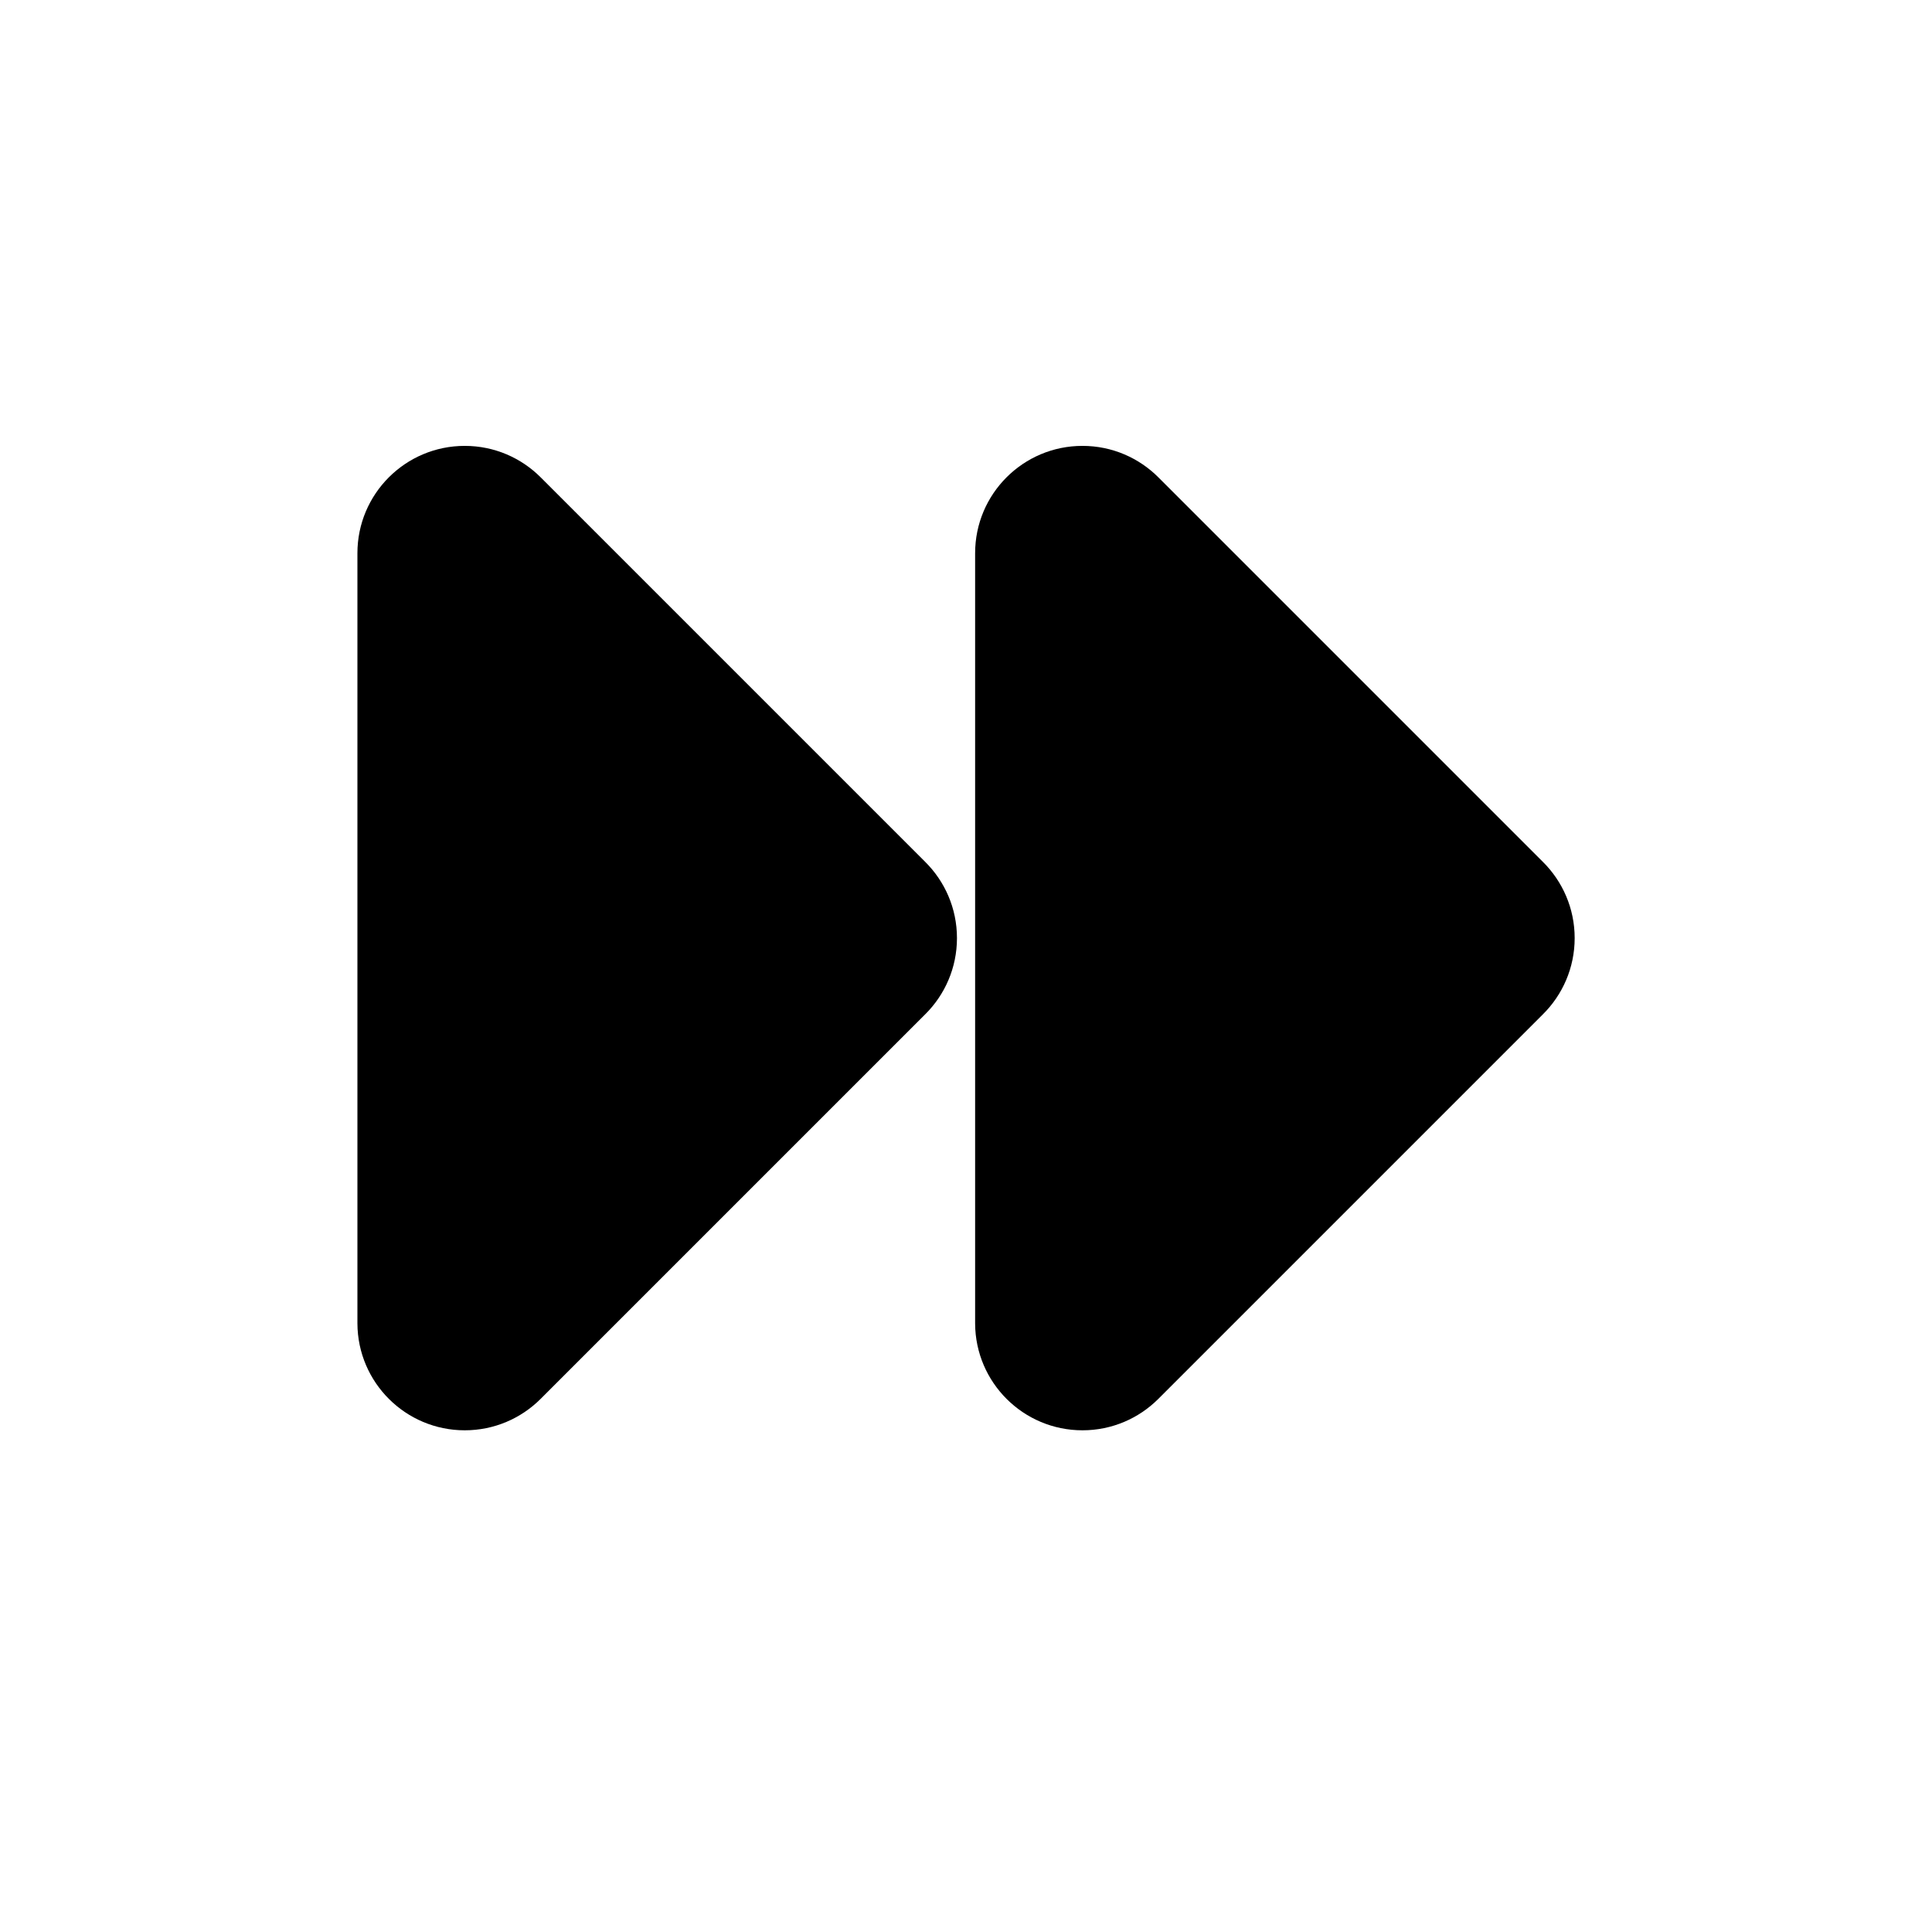
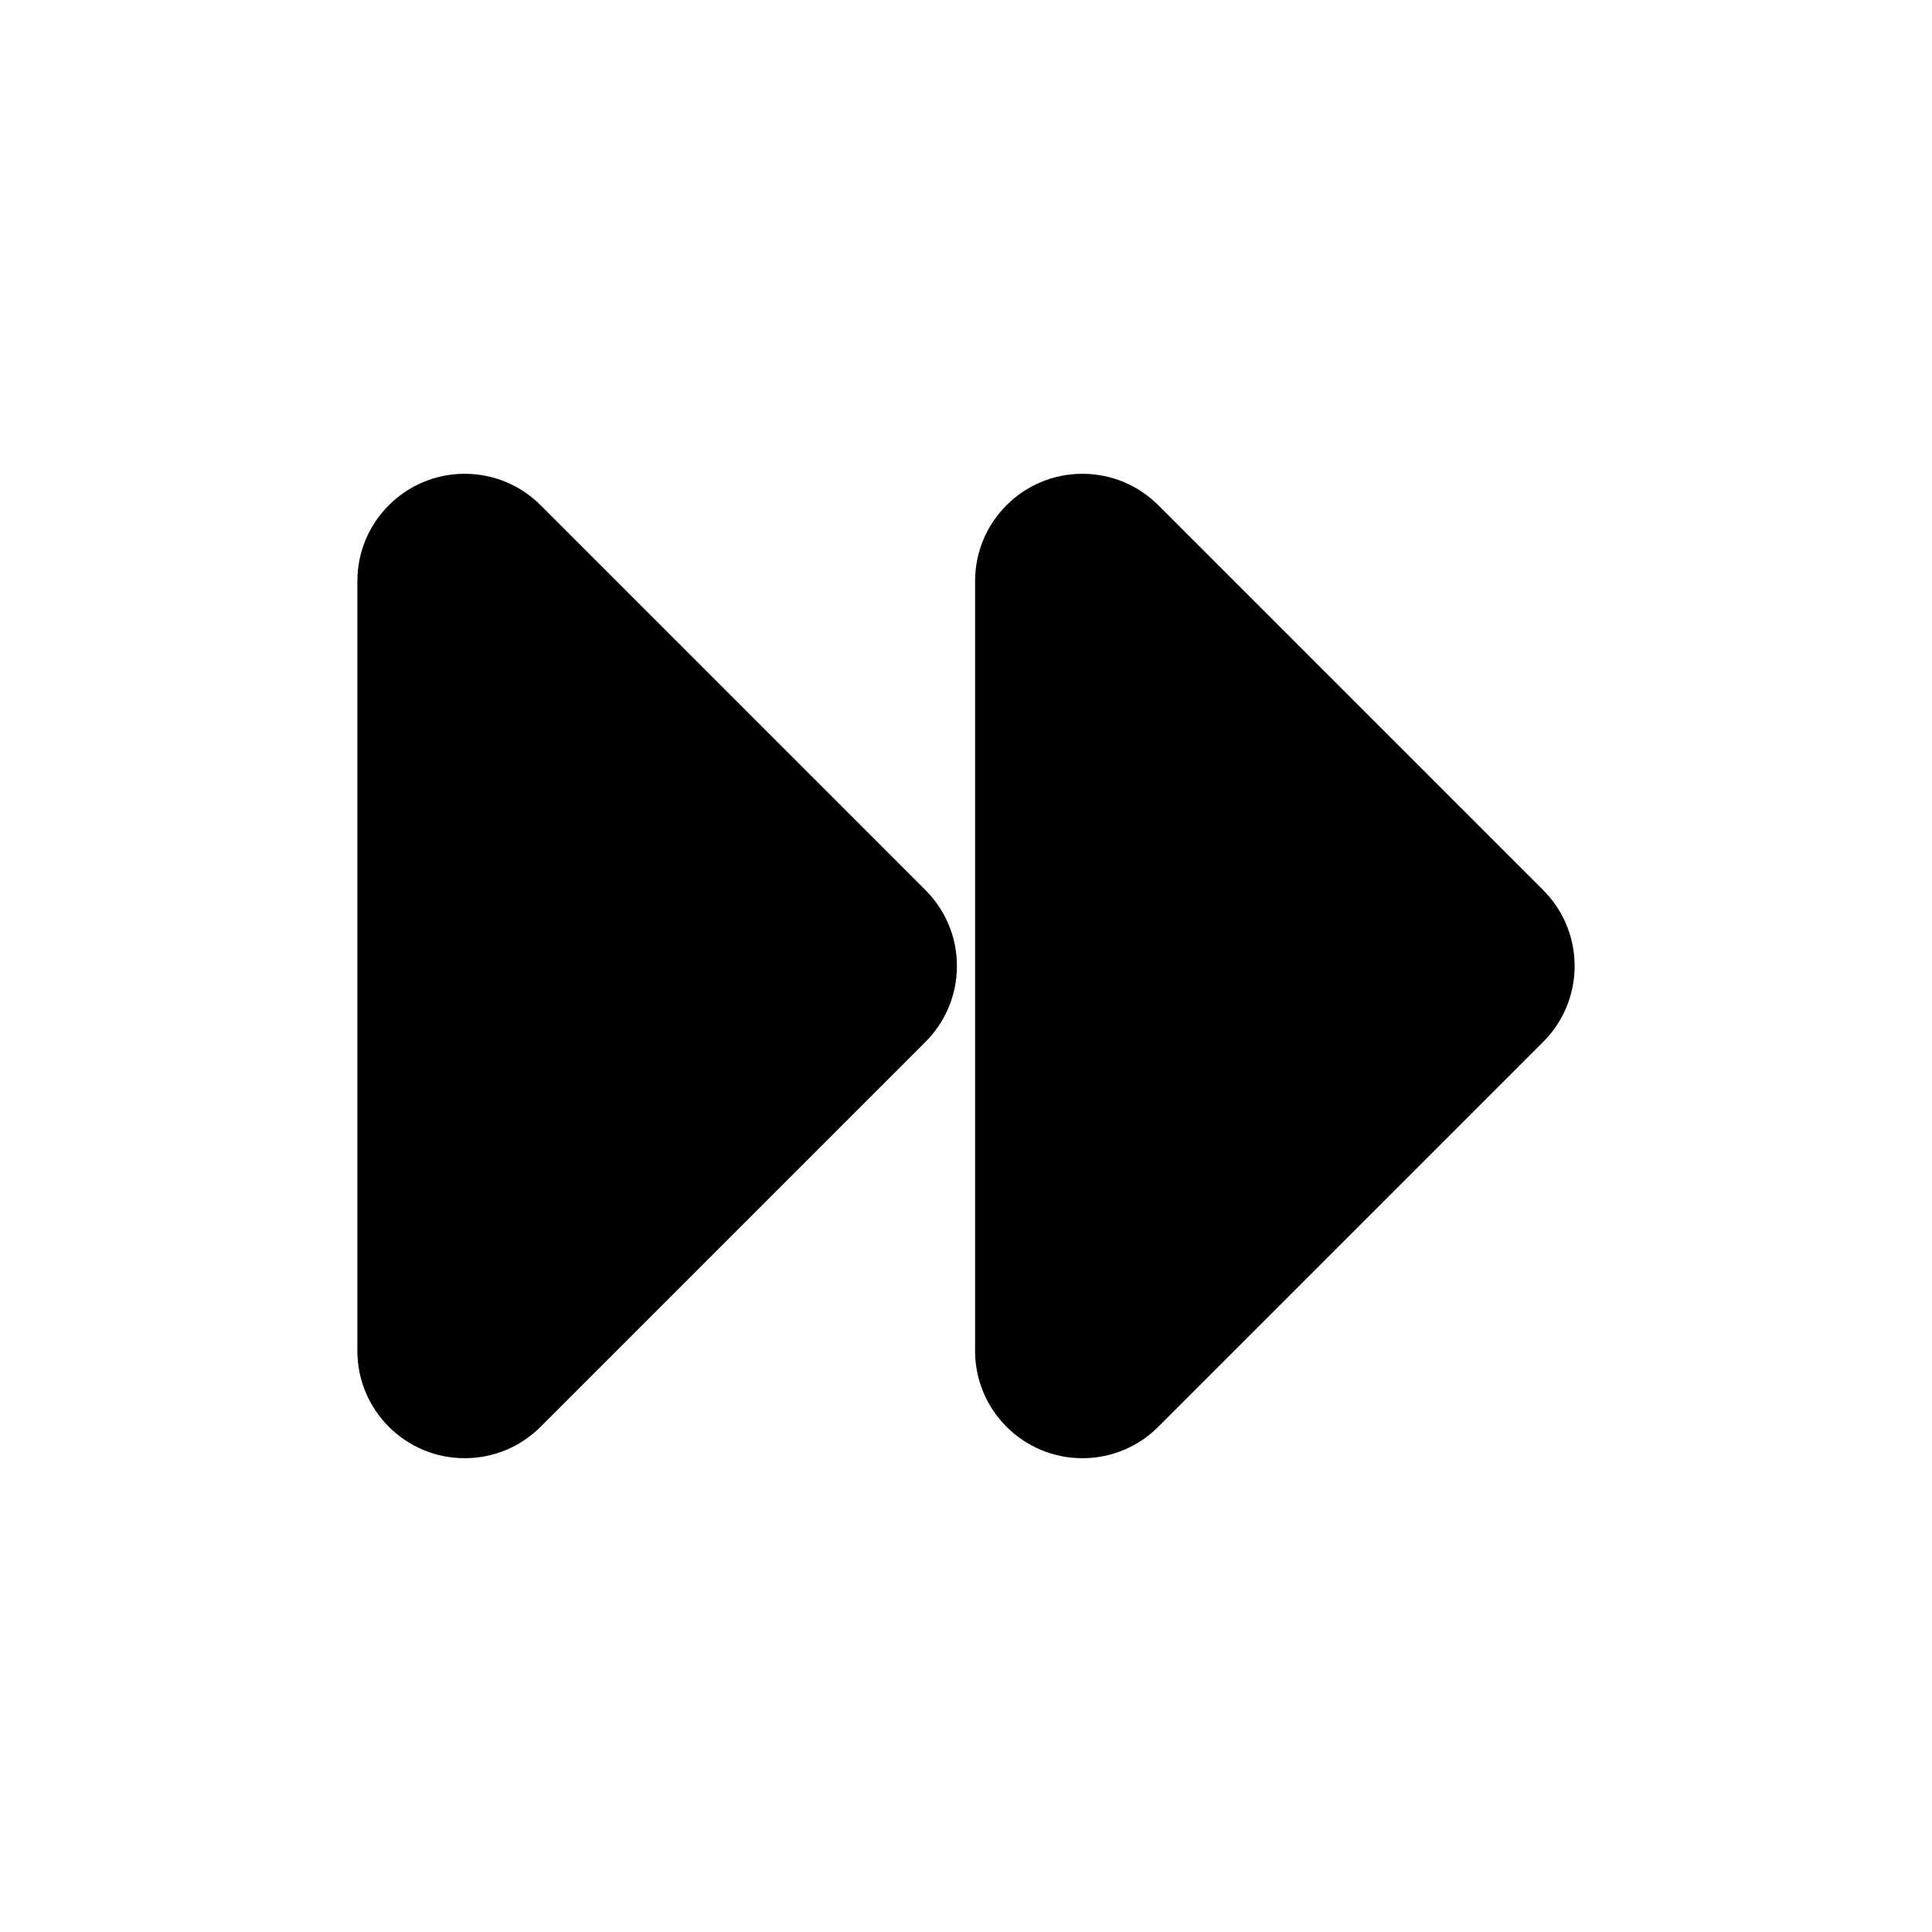
<svg xmlns="http://www.w3.org/2000/svg" version="1.1" width="1024" height="1024" viewBox="0 0 1024 1024">
  <g id="icomoon-ignore">
</g>
-   <path d="M286.72 253.156l203.662 203.662c10.393 10.311 16.828 24.6 16.828 40.391s-6.434 30.080-16.824 40.387l-203.951 203.951c-10.283 10.224-24.457 16.543-40.107 16.543-31.335 0-56.753-25.334-56.888-56.637v-407.906c-0.001-0.098-0.001-0.215-0.001-0.331 0-31.419 25.47-56.889 56.889-56.889 15.792 0 30.081 6.435 40.388 16.825l0.004 0.004z" />
-   <path d="M614.116 253.156l203.662 203.662c10.393 10.311 16.828 24.6 16.828 40.391s-6.434 30.080-16.824 40.387l-203.951 203.951c-10.283 10.224-24.457 16.543-40.107 16.543-31.335 0-56.753-25.334-56.888-56.637v-407.906c-0.001-0.098-0.001-0.215-0.001-0.331 0-31.419 25.47-56.889 56.889-56.889 15.792 0 30.081 6.435 40.388 16.825l0.004 0.004z" />
+   <path fill="#000" d="M286.698 267.947l203.662 203.662c10.393 10.311 16.828 24.6 16.828 40.391s-6.434 30.080-16.824 40.387l-203.951 203.951c-10.283 10.224-24.457 16.543-40.107 16.543-31.335 0-56.753-25.334-56.888-56.637v-407.906c-0.001-0.098-0.001-0.215-0.001-0.331 0-31.419 25.47-56.889 56.889-56.889 15.792 0 30.081 6.435 40.388 16.825l0.004 0.004z" />
+   <path fill="#000" d="M614.094 267.947l203.662 203.662c10.393 10.311 16.828 24.6 16.828 40.391s-6.434 30.080-16.824 40.387l-203.951 203.951c-10.283 10.224-24.457 16.543-40.107 16.543-31.335 0-56.753-25.334-56.888-56.637v-407.906c-0.001-0.098-0.001-0.215-0.001-0.331 0-31.419 25.47-56.889 56.889-56.889 15.792 0 30.081 6.435 40.388 16.825l0.004 0.004z" />
</svg>
